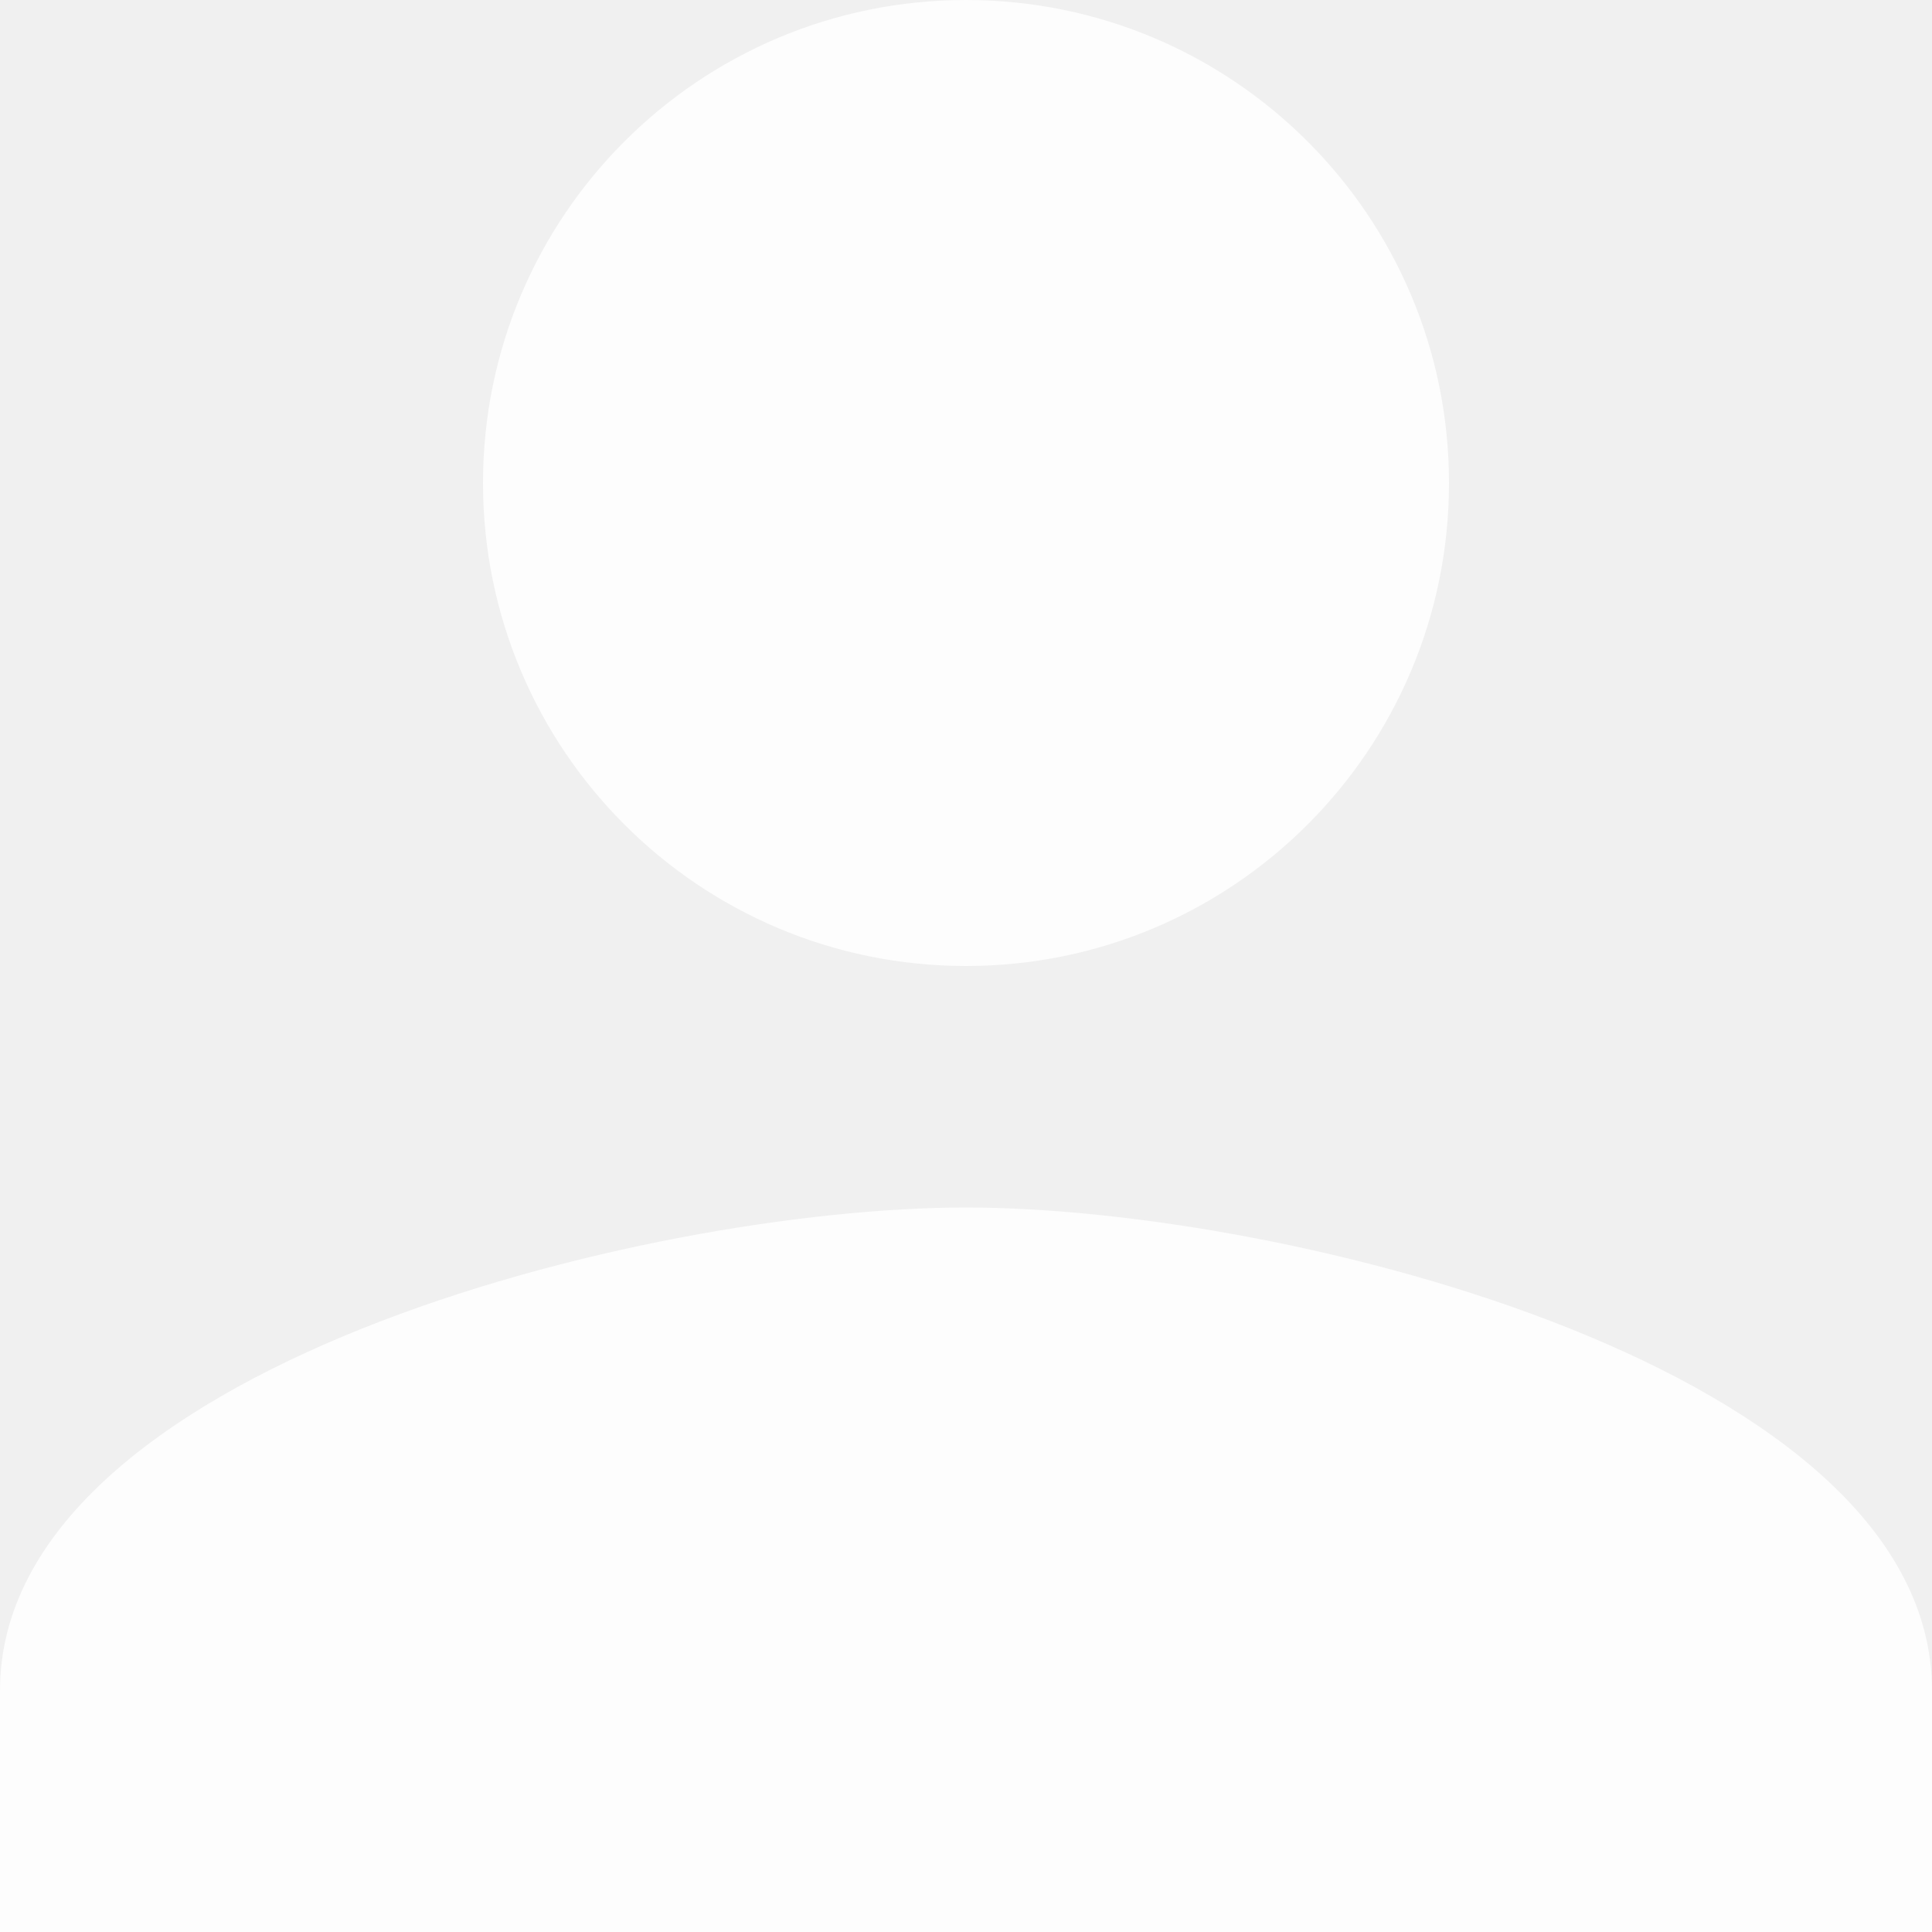
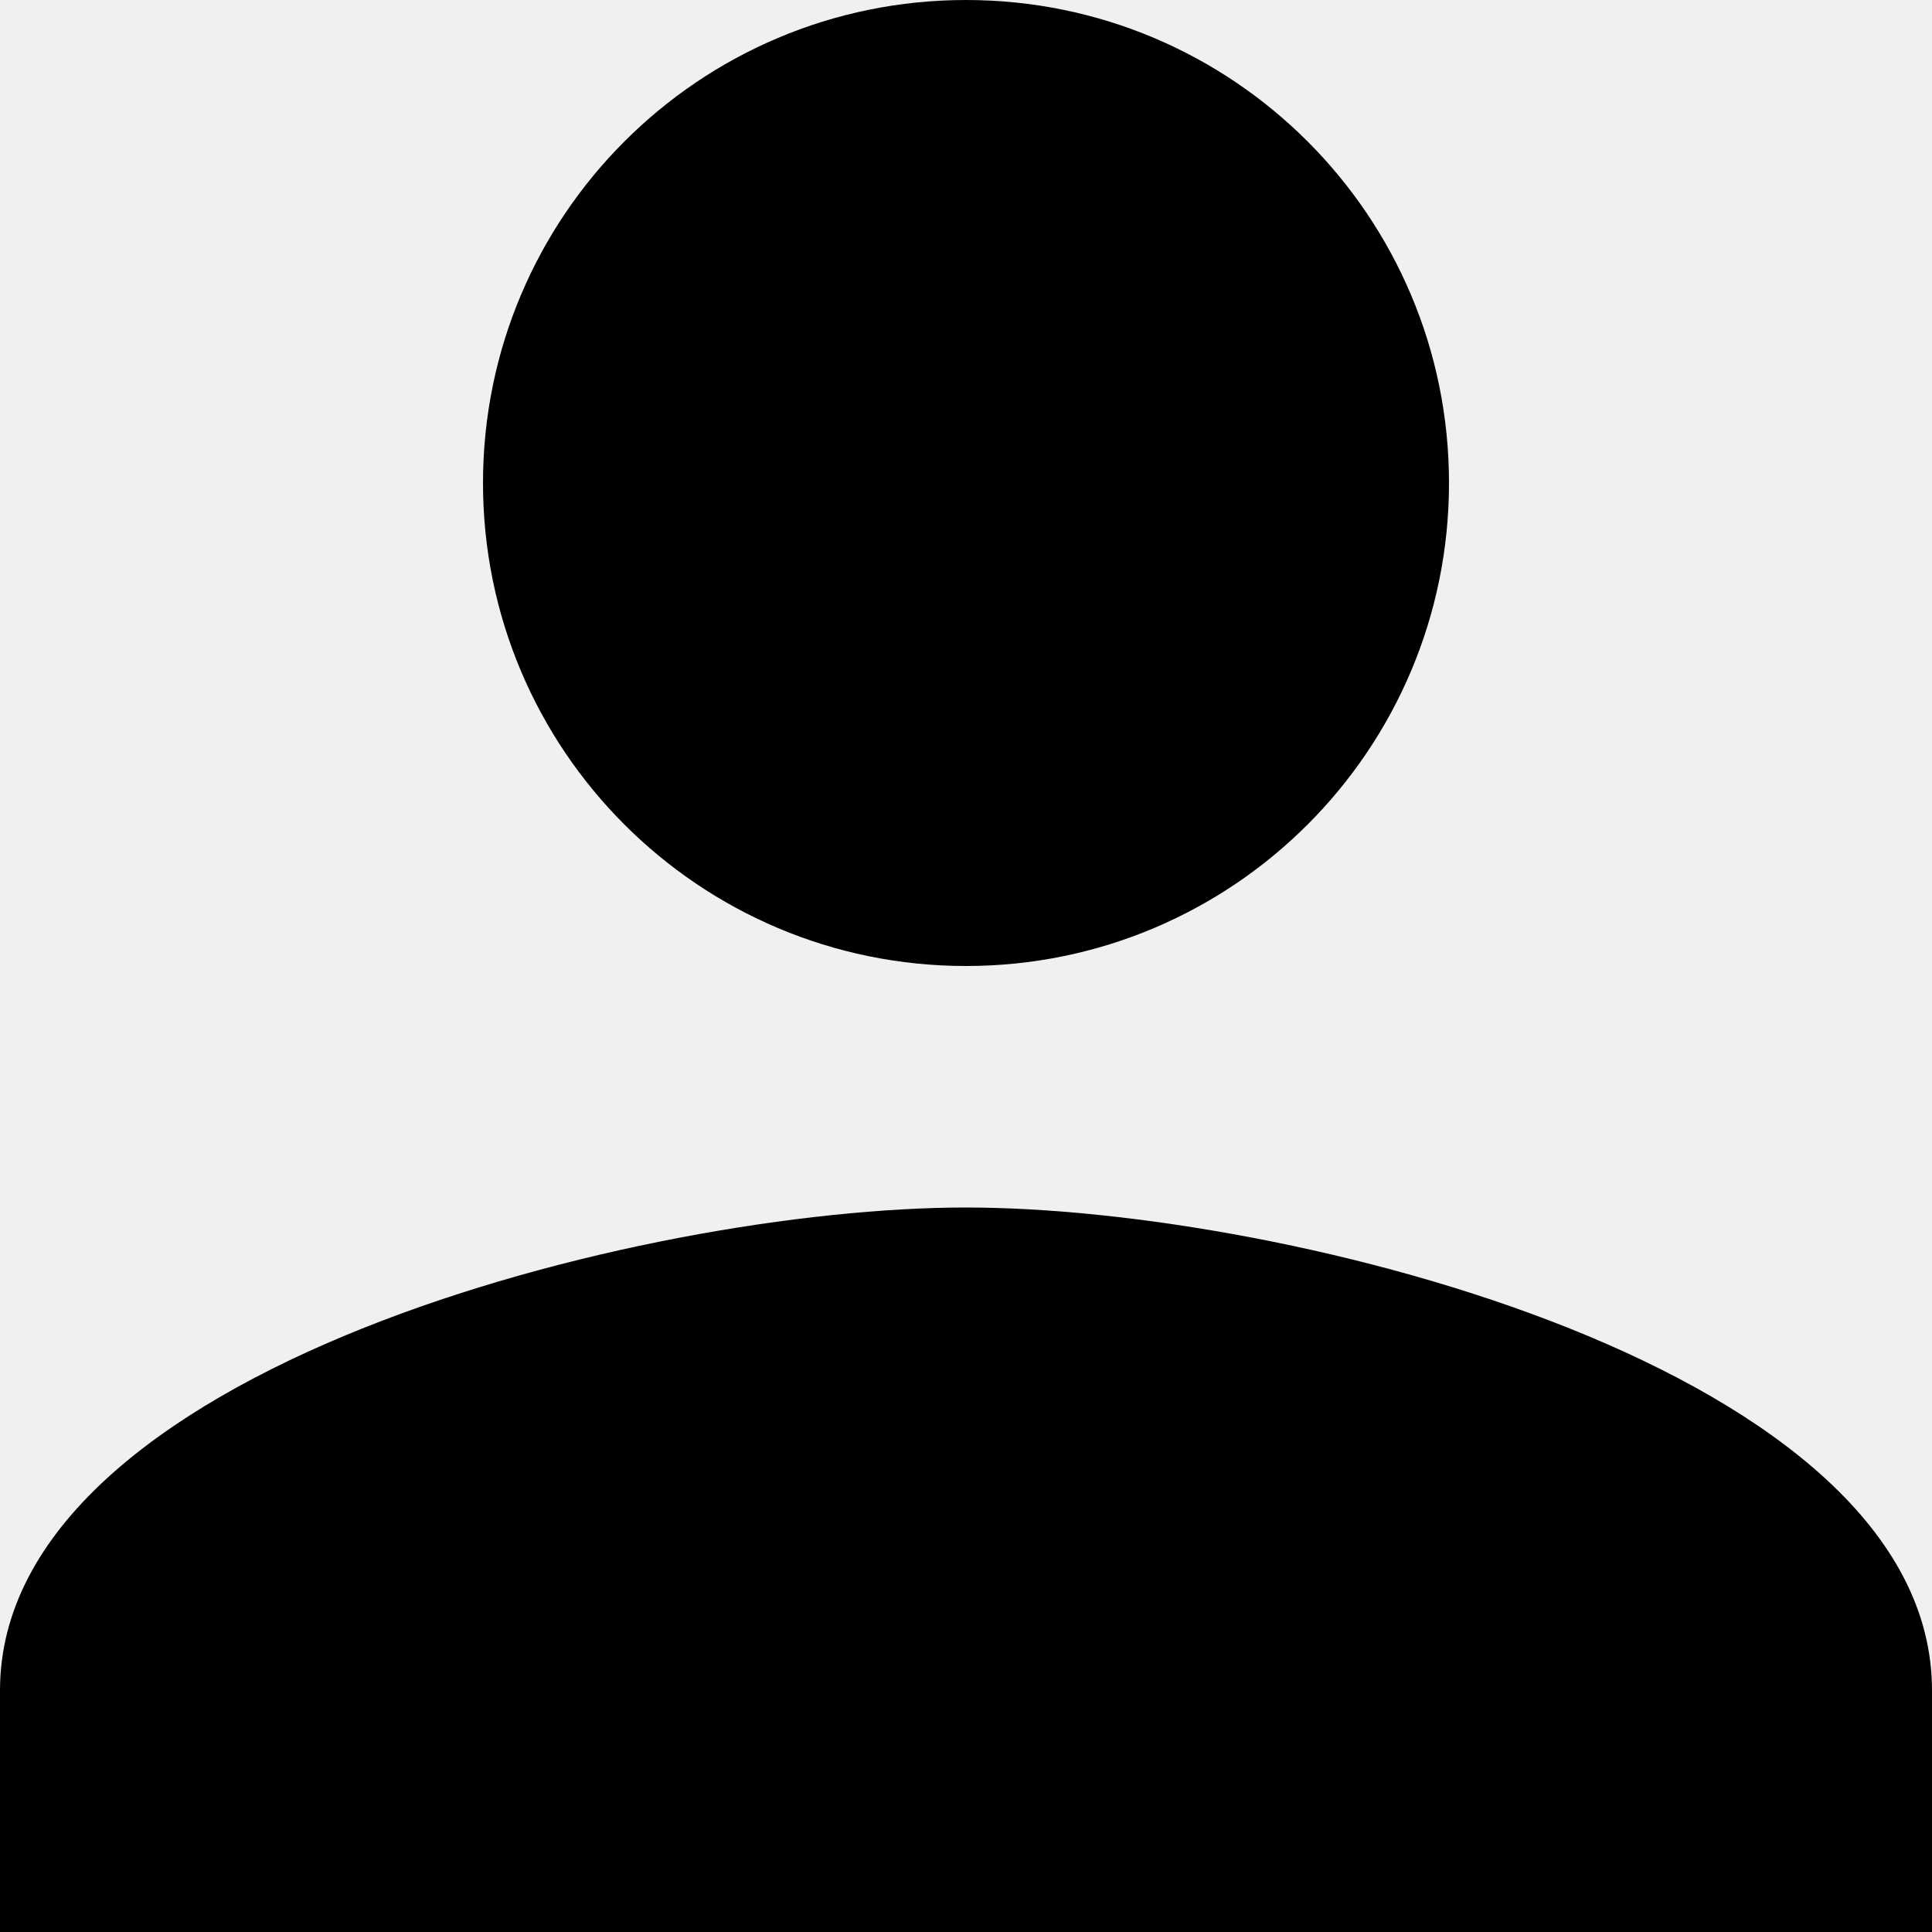
<svg xmlns="http://www.w3.org/2000/svg" width="16" height="16" viewBox="0 0 16 16" fill="none">
-   <path d="M8 8C10.21 8 12 6.21 12 4C12 1.79 10.21 0 8 0C5.79 0 4 1.79 4 4C4 6.21 5.79 8 8 8ZM8 10C5.33 10 0 11.34 0 14V16H16V14C16 11.34 10.67 10 8 10Z" fill="white" fill-opacity="0.84" />
+   <path d="M8 8C10.21 8 12 6.21 12 4C12 1.79 10.21 0 8 0C5.79 0 4 1.79 4 4C4 6.21 5.79 8 8 8ZM8 10C5.33 10 0 11.34 0 14V16H16V14C16 11.34 10.67 10 8 10Z" fill="currentColor" />
</svg>
